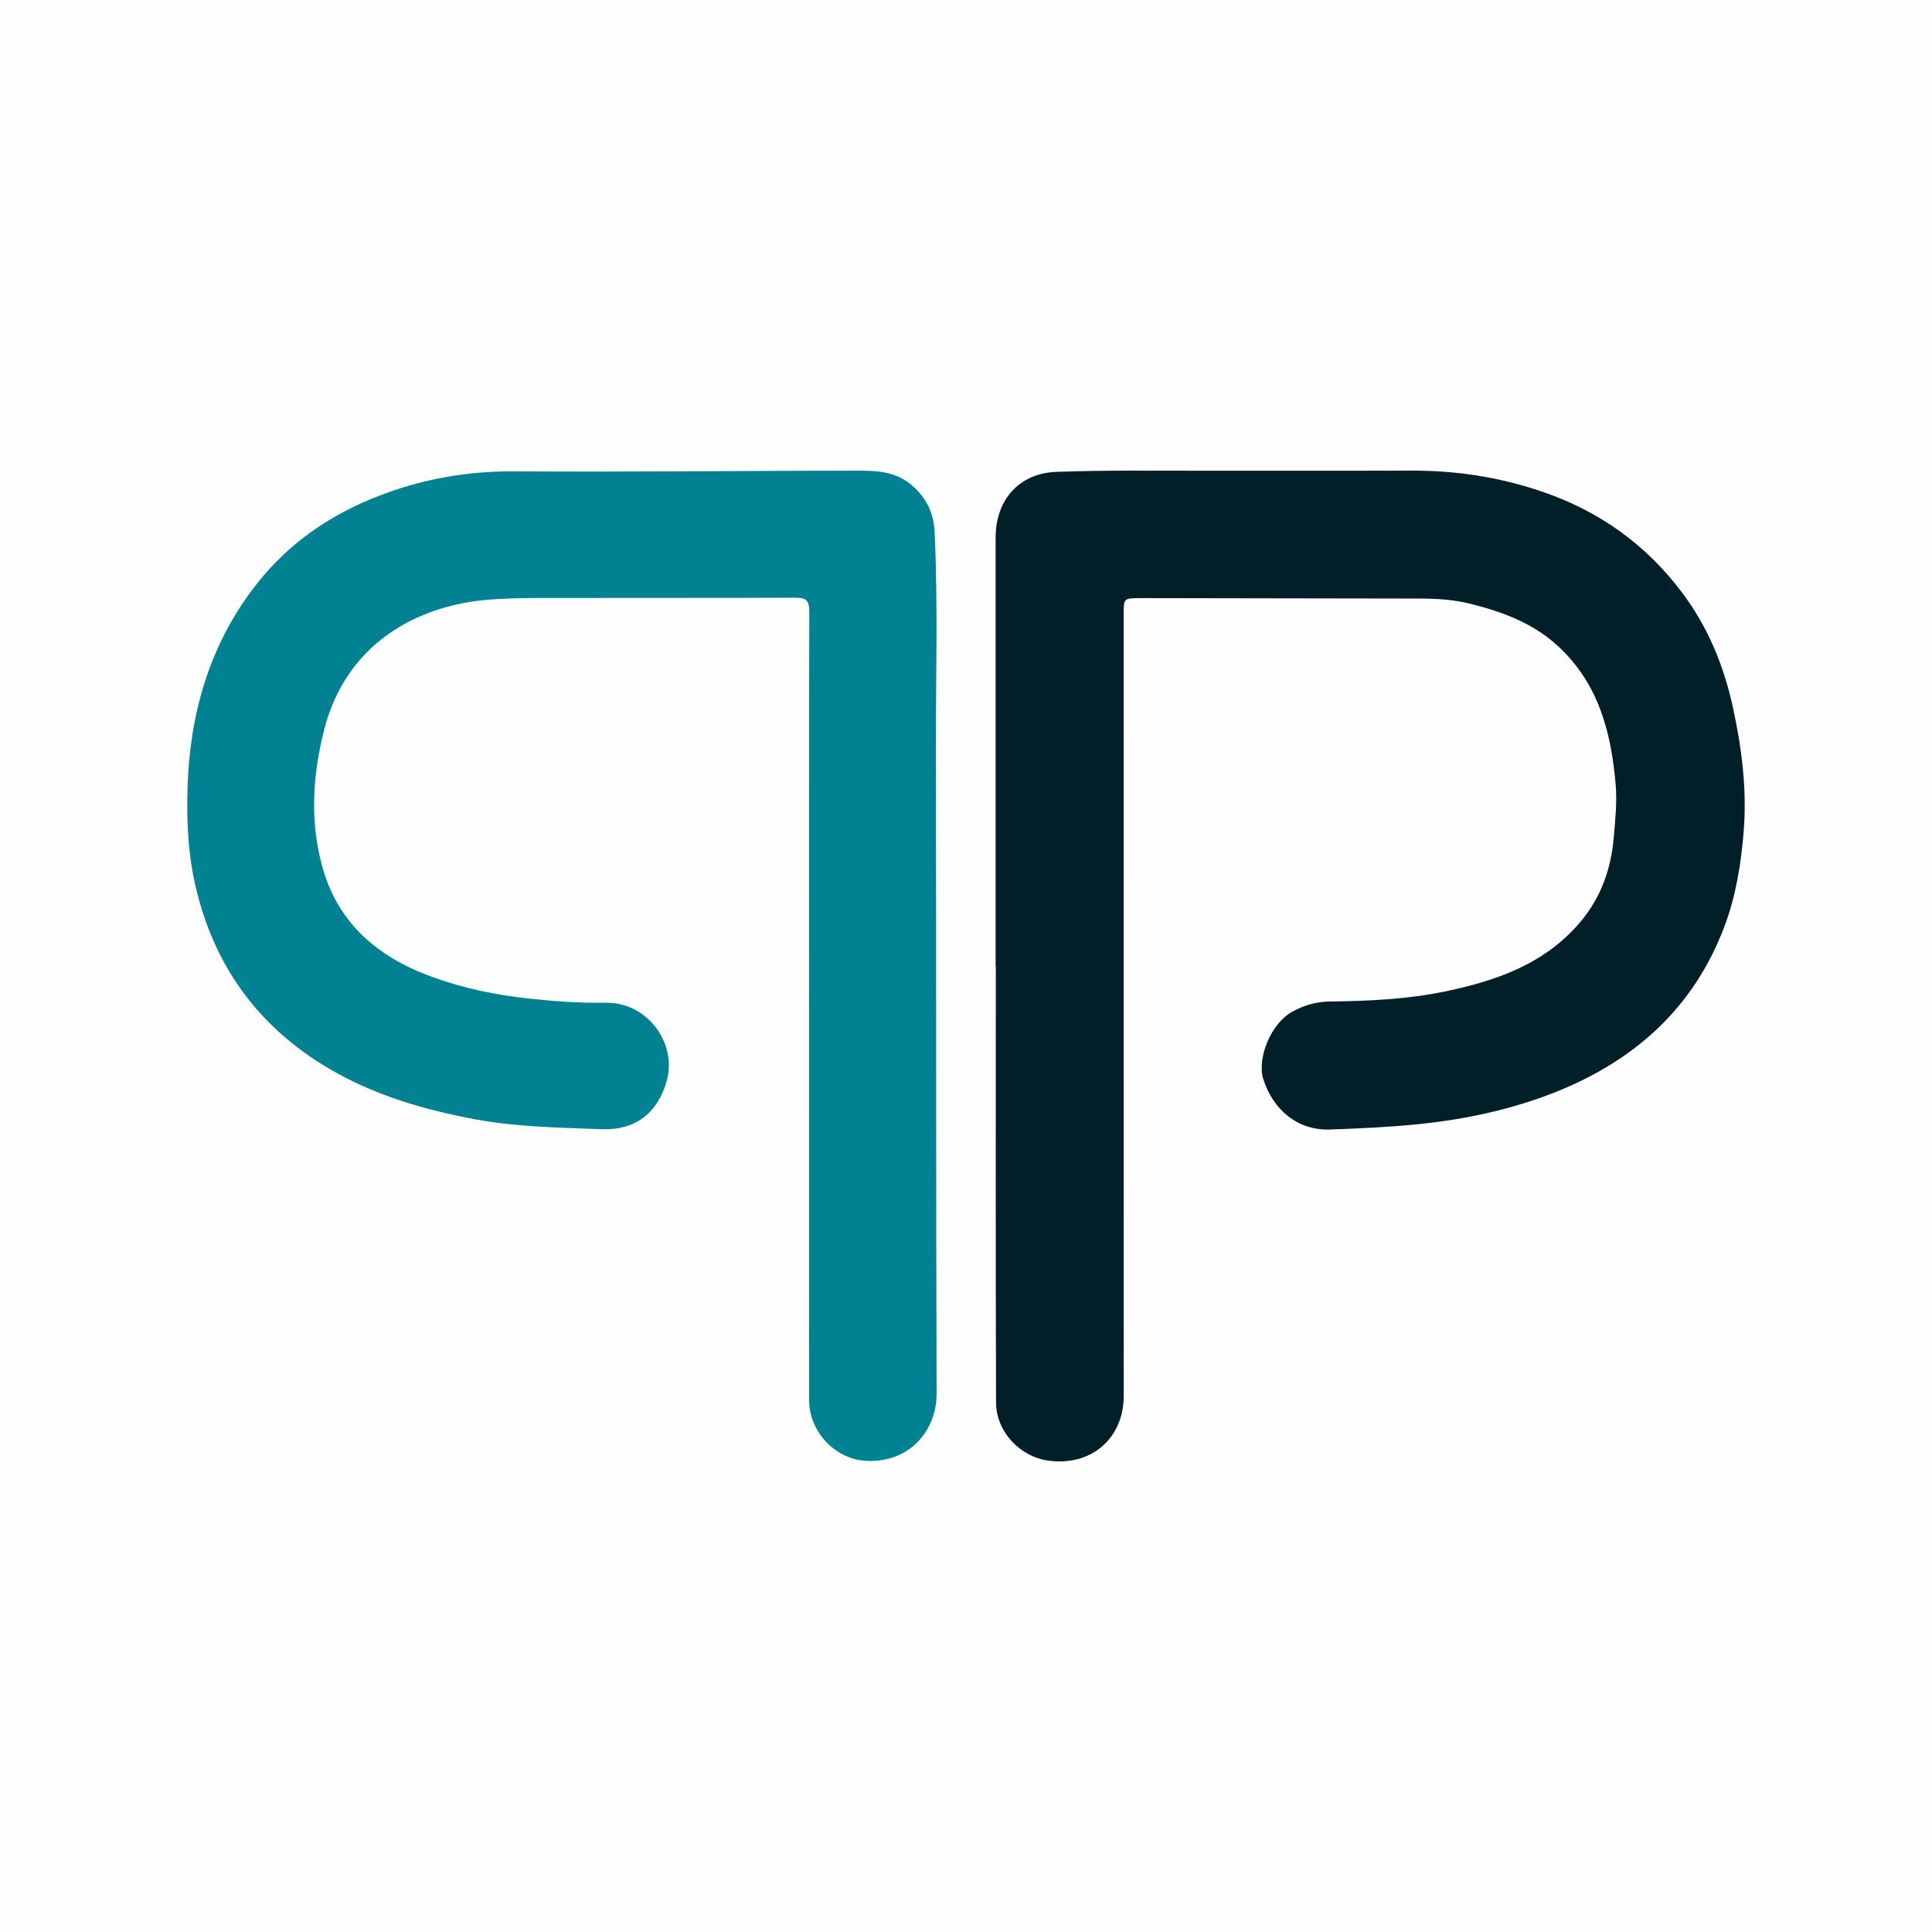
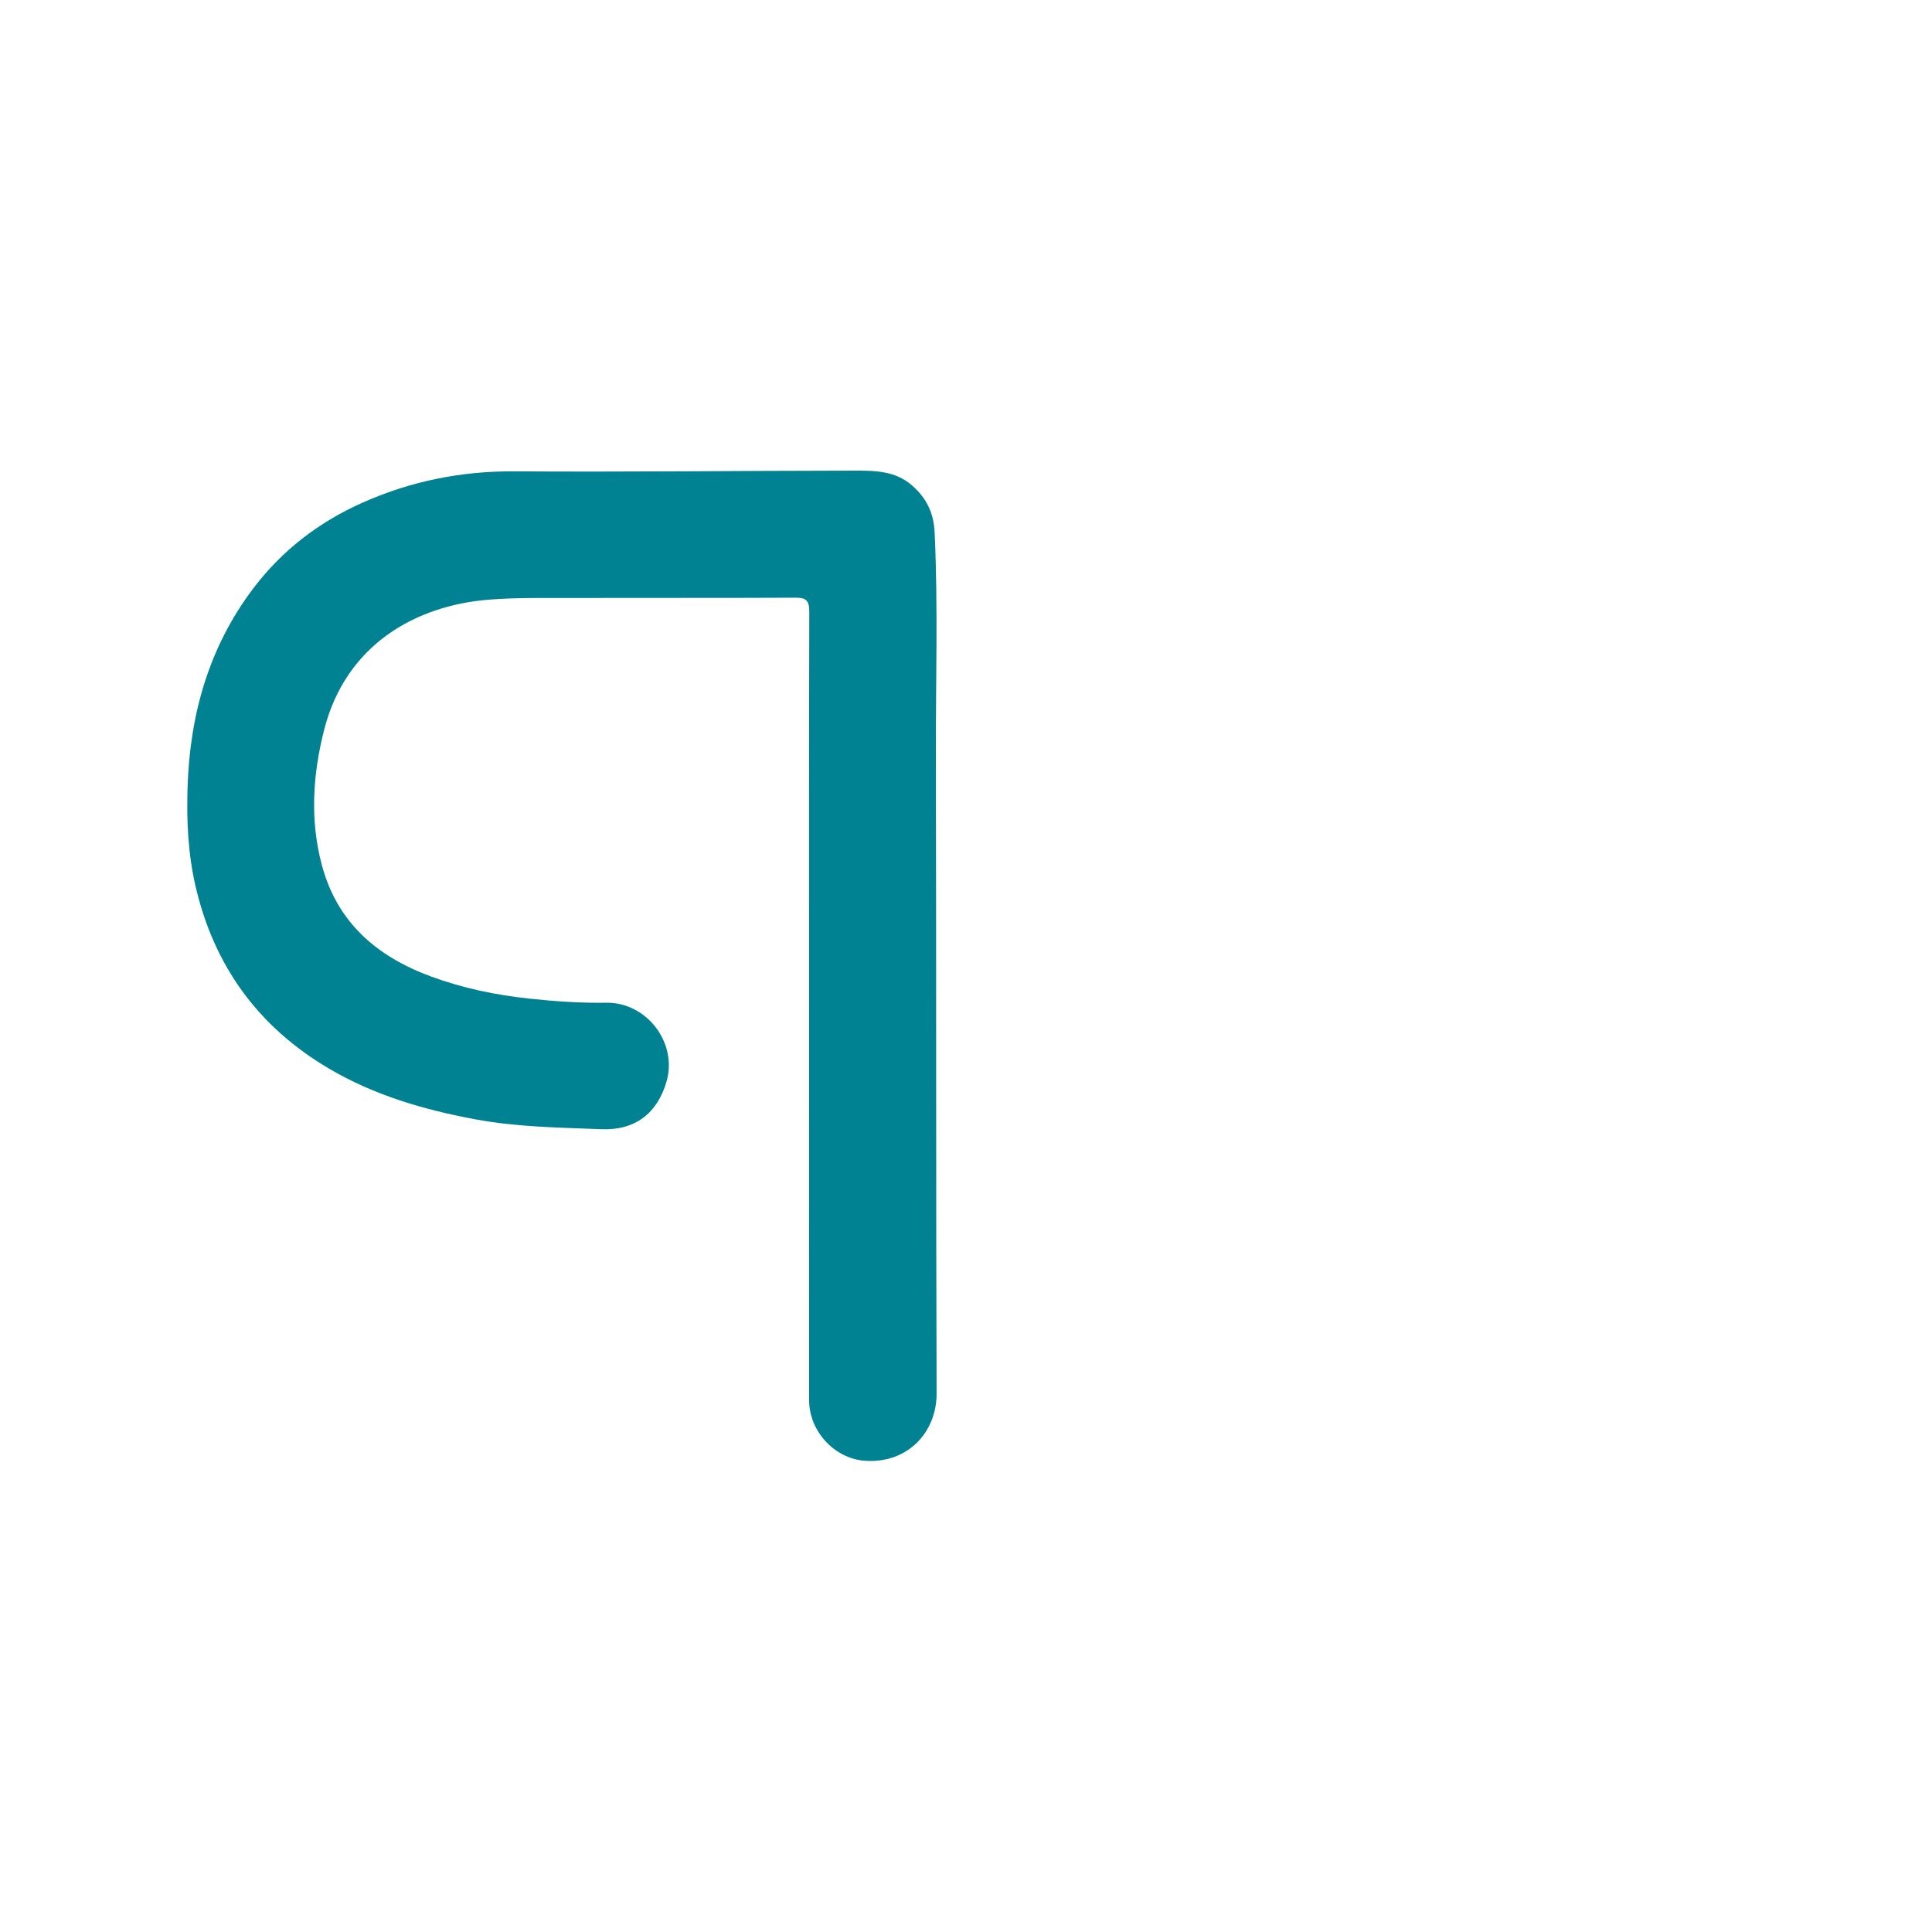
<svg xmlns="http://www.w3.org/2000/svg" id="Calque_1" data-name="Calque 1" viewBox="0 0 600 600">
  <defs>
    <style>
      .cls-1 {
        fill: #001f29;
      }

      .cls-2 {
        fill: #fffeff;
      }

      .cls-3 {
        fill: #018292;
      }
    </style>
  </defs>
-   <rect class="cls-2" x="-973.5" y="-638.75" width="2621" height="1779" />
  <g>
-     <path class="cls-1" d="m309.2,300.05c0-44.35,0-88.7,0-133.05,0-11.72,7.22-20.05,18.95-20.47,15.34-.55,30.71-.31,46.07-.34,21.39-.04,42.78.04,64.17-.03,13.78-.04,27.12,1.98,40.26,6.43,17.93,6.06,32.47,16.46,43.74,31.45,8,10.64,12.96,22.66,15.79,35.68,2.77,12.79,4.4,25.63,3.32,38.71-.83,10-2.41,19.88-5.98,29.33-9.61,25.46-28.15,41.88-53.1,51.65-13.52,5.29-27.55,8.24-42.05,9.72-9.13.93-18.24,1.33-27.37,1.65-9.97.35-17.66-6.08-20.68-15.69-1.99-6.33,2.3-17.23,9.04-20.92,3.63-1.98,7.42-3.1,11.61-3.14,11.98-.14,23.95-.68,35.73-3.11,15.95-3.3,30.96-8.52,41.96-21.44,6.49-7.63,9.67-16.51,10.52-26.5.46-5.41,1.04-10.79.59-16.19-1.37-16.23-5.25-31.42-17.87-43.09-7.69-7.12-17.03-10.59-26.93-13.11-5.21-1.33-10.48-1.69-15.81-1.7-28.68-.05-57.35-.09-86.03-.14-.34,0-.68,0-1.02,0-5.17.04-5.15.04-5.15,5.06.01,80.88.02,161.75.03,242.63,0,13.26-10.13,22.1-23.64,20.14-8.3-1.2-15.99-8.66-16.02-18.08-.15-45.14-.07-90.29-.07-135.44h-.06Z" />
    <path class="cls-3" d="m251.26,312.4c0-40.83-.04-81.66.07-122.48,0-3.26-.88-4.32-4.19-4.3-23.32.12-46.64.03-69.96.09-8.42.02-16.87-.15-25.24.51-22.71,1.77-44.49,13.85-51.27,40.41-3.54,13.9-4.46,27.96-.72,42.01,4.78,17.93,17.18,28.49,34.05,34.67,9.8,3.59,19.89,5.69,30.29,6.81,7.99.86,15.95,1.41,23.97,1.29,12.59-.19,22.24,12.45,18.73,24.51-2.85,9.79-9.71,15.18-20.19,14.77-13.1-.52-26.22-.66-39.22-3.08-15.95-2.97-31.31-7.46-45.33-15.7-22-12.92-35.8-31.9-41.54-56.76-2.33-10.1-2.78-20.3-2.46-30.58.7-22.58,6.59-43.55,20.37-61.79,8.91-11.8,20.37-20.62,33.93-26.66,15.03-6.69,30.68-9.85,47.25-9.74,35.25.23,70.51-.19,105.77-.22,6.21,0,12.47.05,17.69,4.61,4.56,3.99,6.74,8.61,7.01,14.72,1.06,23.21.31,46.42.37,69.62.17,65.89,0,131.78.23,197.68.04,11.79-8.8,21.83-22.32,20.86-9.36-.67-17.26-9.14-17.27-18.77-.03-31.64-.01-63.28-.01-94.93,0-9.19,0-18.37,0-27.56Z" />
  </g>
</svg>
